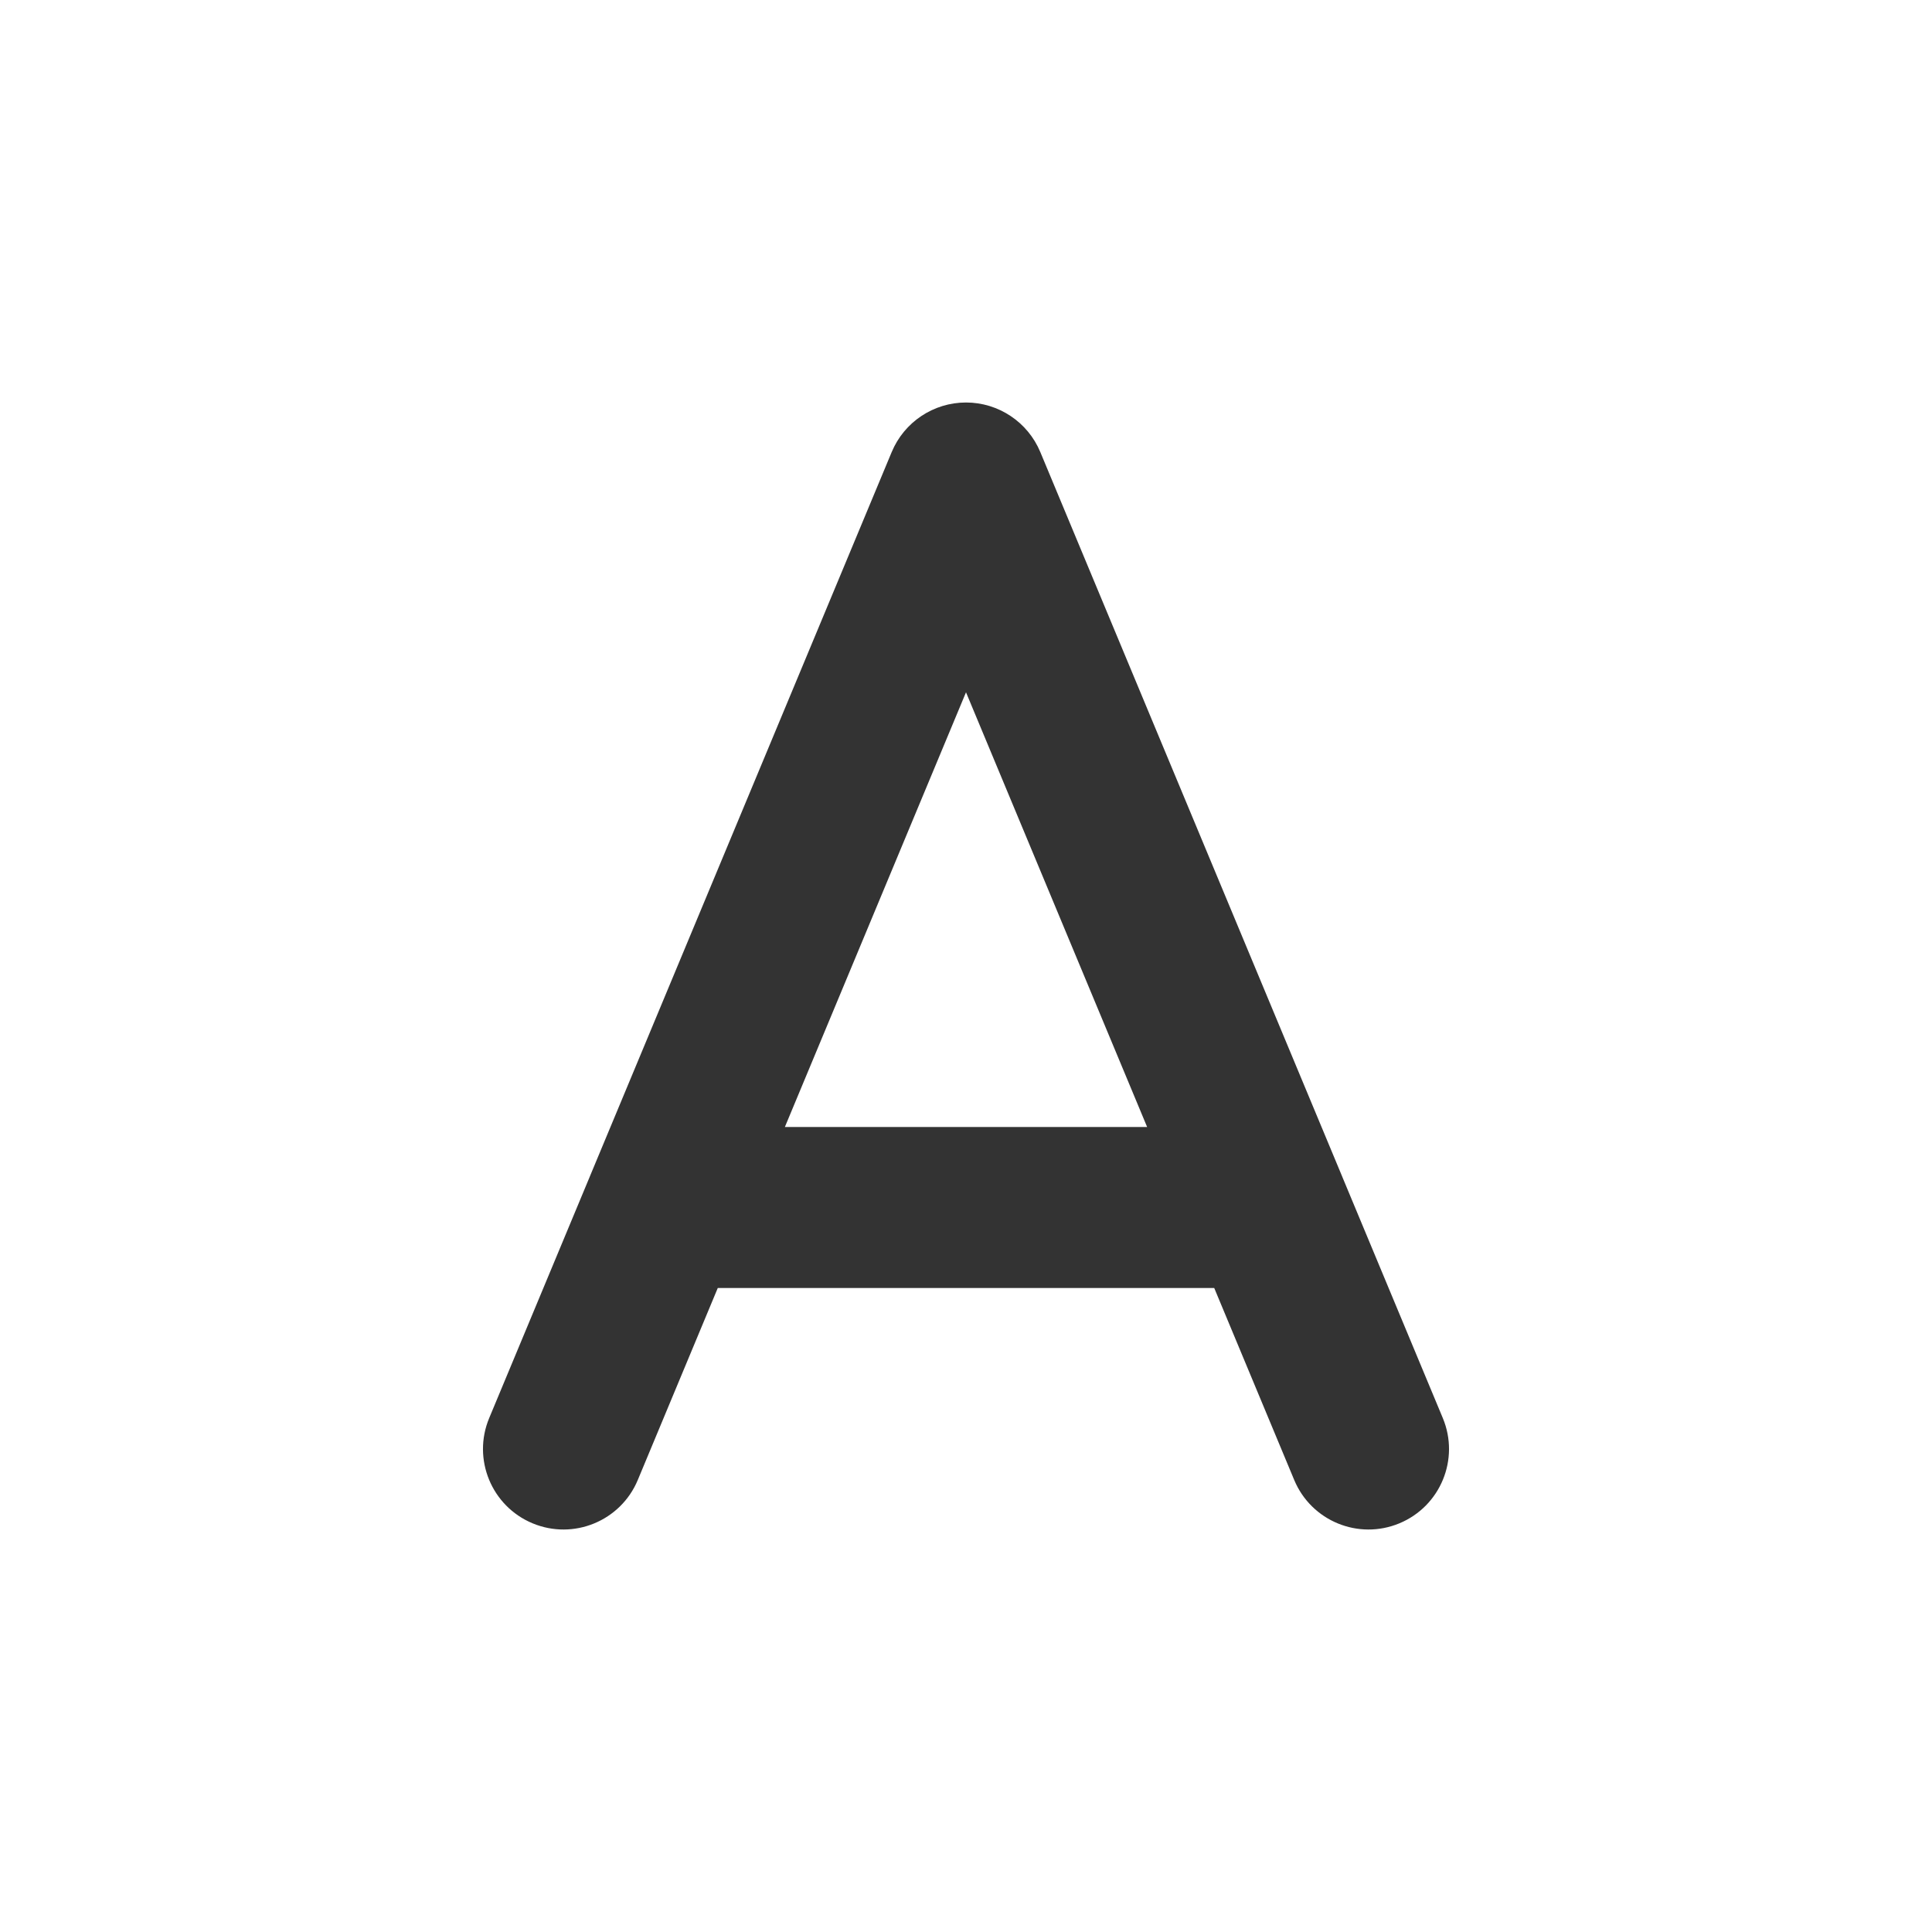
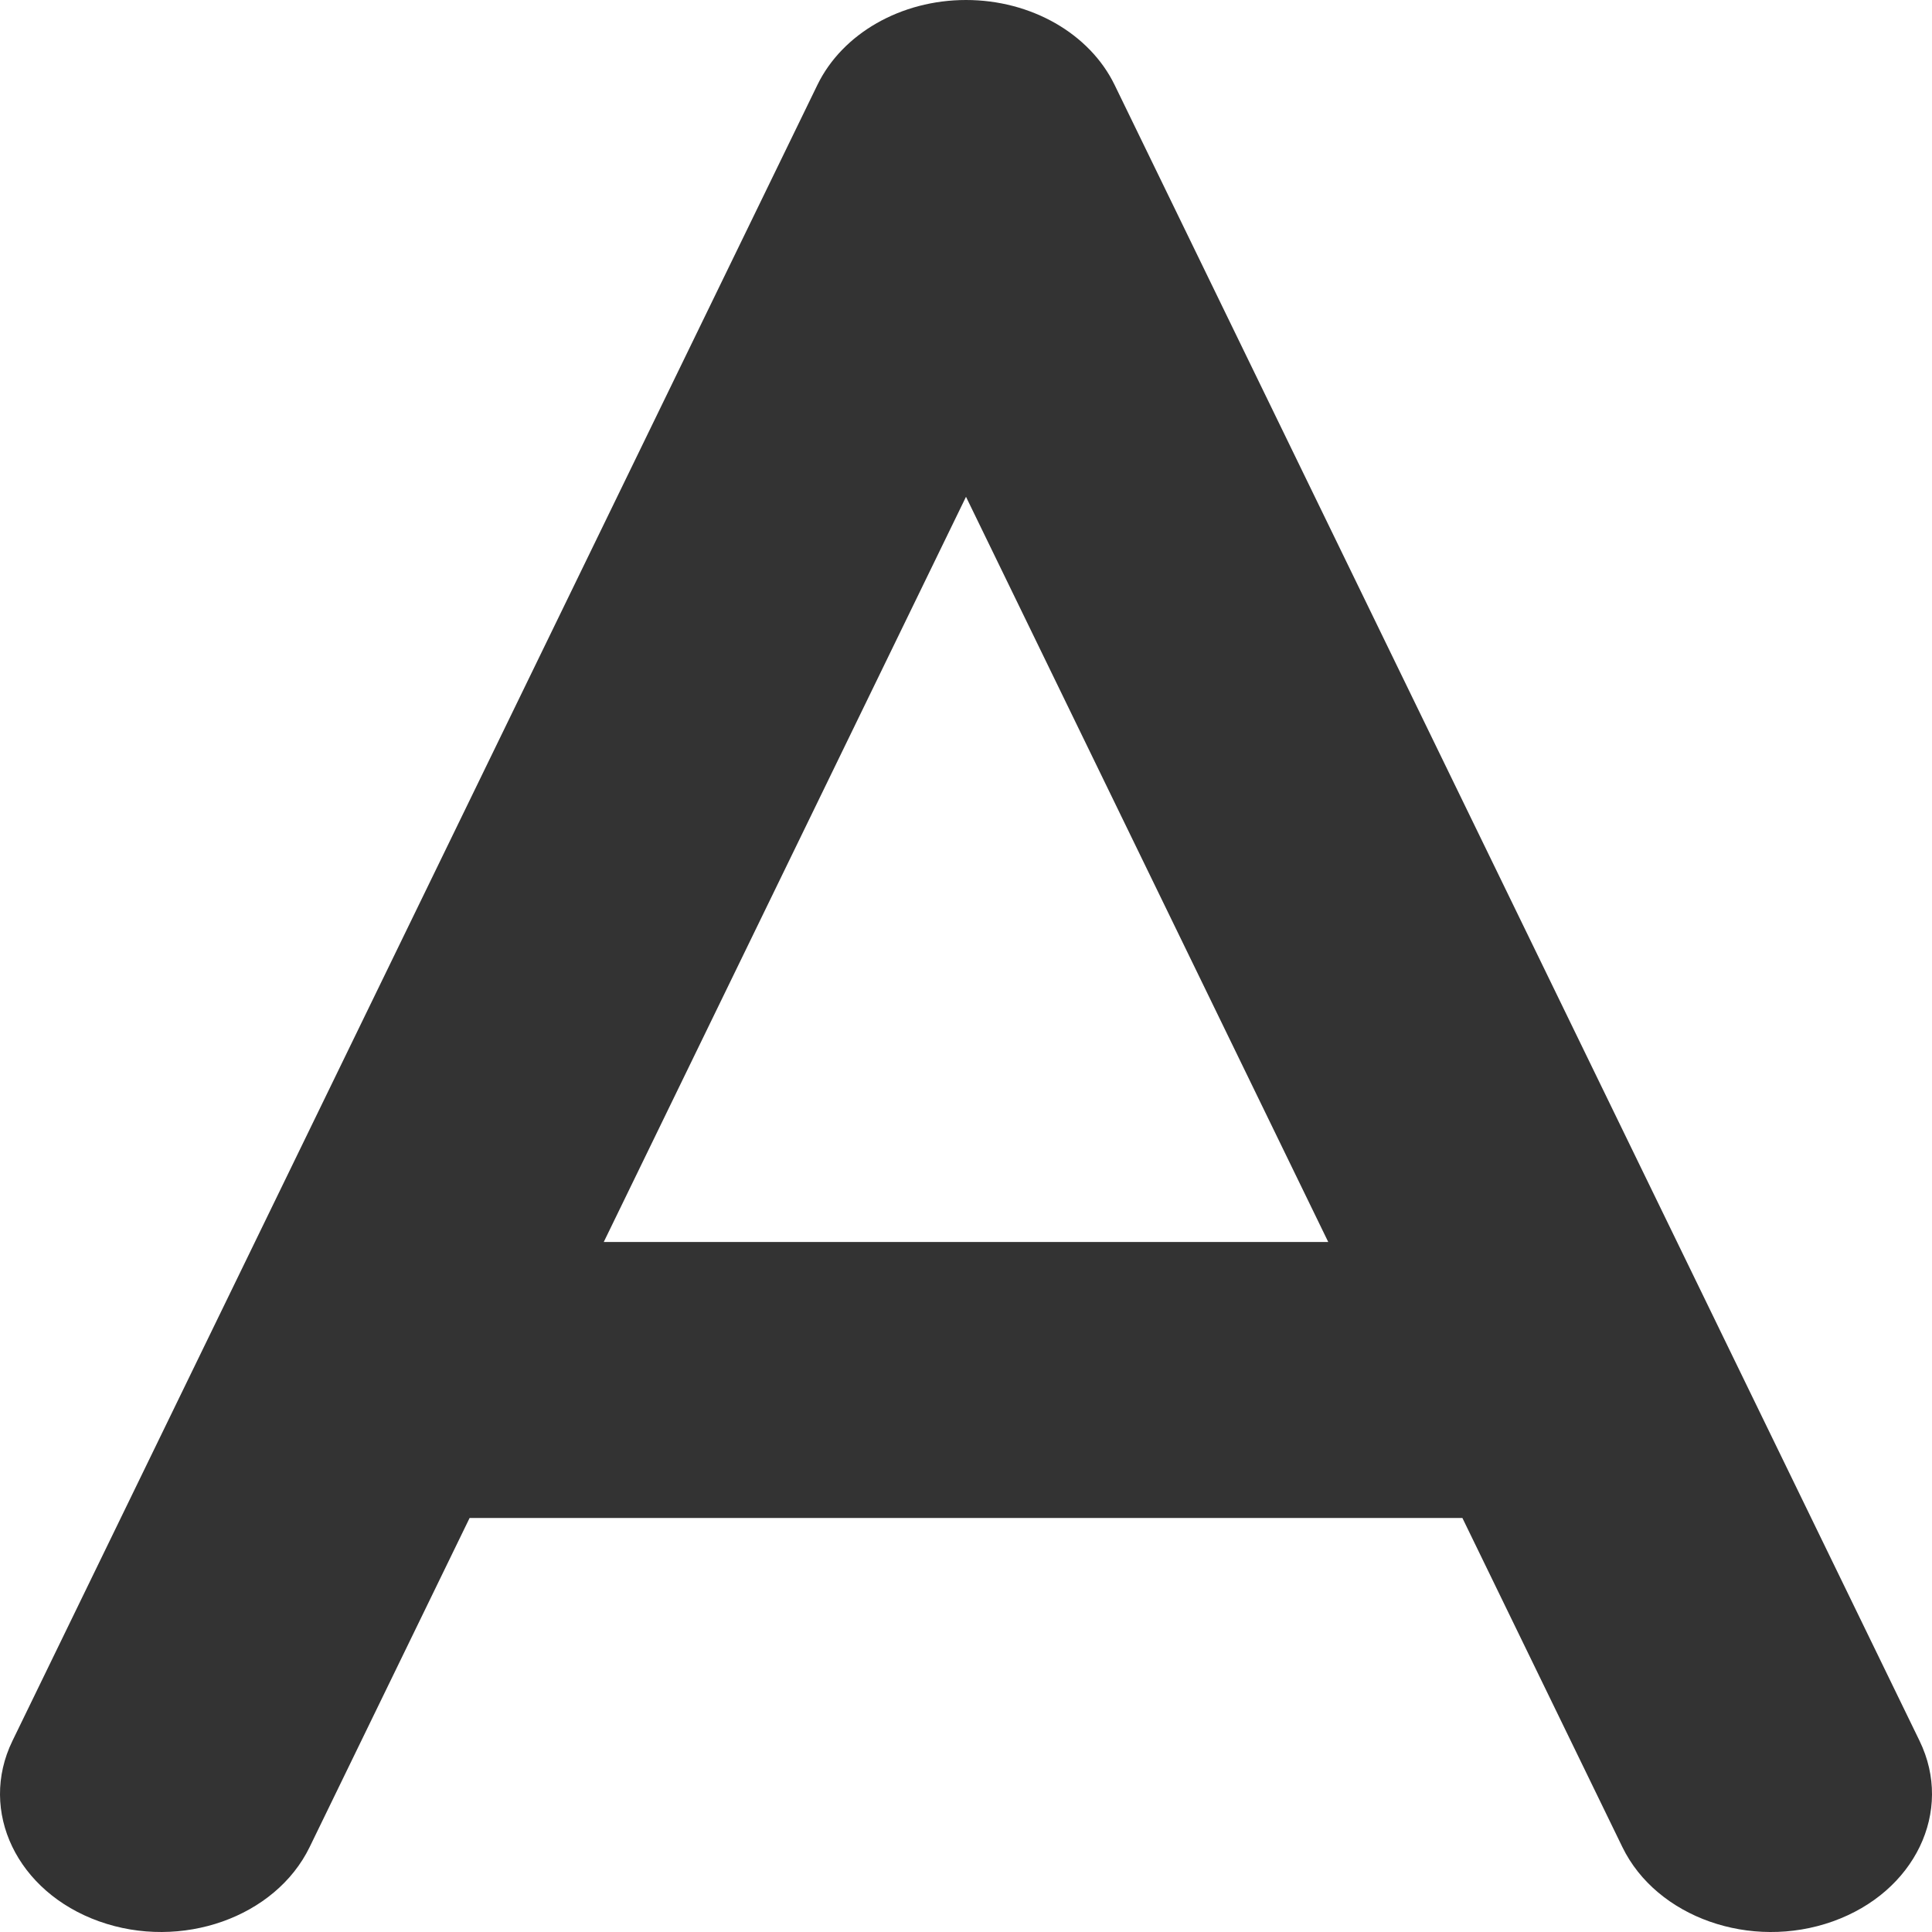
- <svg xmlns="http://www.w3.org/2000/svg" width="48" height="48" viewBox="0 0 48 48" fill="none">
-   <path fill-rule="evenodd" clip-rule="evenodd" d="M24 10C24.807 10 25.536 10.486 25.846 11.231L33.329 29.189C33.341 29.217 33.353 29.245 33.364 29.274L35.846 35.231C36.271 36.25 35.789 37.421 34.769 37.846C33.75 38.271 32.579 37.789 32.154 36.769L30.167 32H17.833L15.846 36.769C15.421 37.789 14.25 38.271 13.231 37.846C12.211 37.421 11.729 36.25 12.154 35.231L14.636 29.274C14.647 29.245 14.659 29.217 14.671 29.189L22.154 11.231C22.464 10.486 23.193 10 24 10ZM19.5 28H28.5L24 17.2L19.5 28Z" fill="#333333" />
+ <svg xmlns="http://www.w3.org/2000/svg" width="256" height="256" viewBox="0 0 256 256" fill="none" version="1.1" id="svg1">
+   <defs id="defs1" />
+   <path fill-rule="evenodd" clip-rule="evenodd" d="m 128,0 c 8.612,0 16.379,4.439 19.692,11.253 l 79.813,164.19 c 0.131,0.254 0.256,0.51 0.373,0.77 l 26.476,54.465 c 4.531,9.322 -0.611,20.027 -11.486,23.912 -10.875,3.884 -23.365,-0.525 -27.896,-9.847 L 193.775,201.139 H 62.226 l -21.196,43.603 c -4.531,9.322 -17.021,13.73 -27.896,9.847 C 2.258,250.704 -2.885,239.999 1.647,230.677 L 28.121,176.212 c 0.118,-0.26 0.243,-0.516 0.374,-0.769 L 108.309,11.253 C 111.621,4.439 119.388,0 128,0 Z M 80.002,164.568 h 95.996 L 128,65.827 Z" fill="#333333" id="path1" style="stroke-width:9.875" />
</svg>
